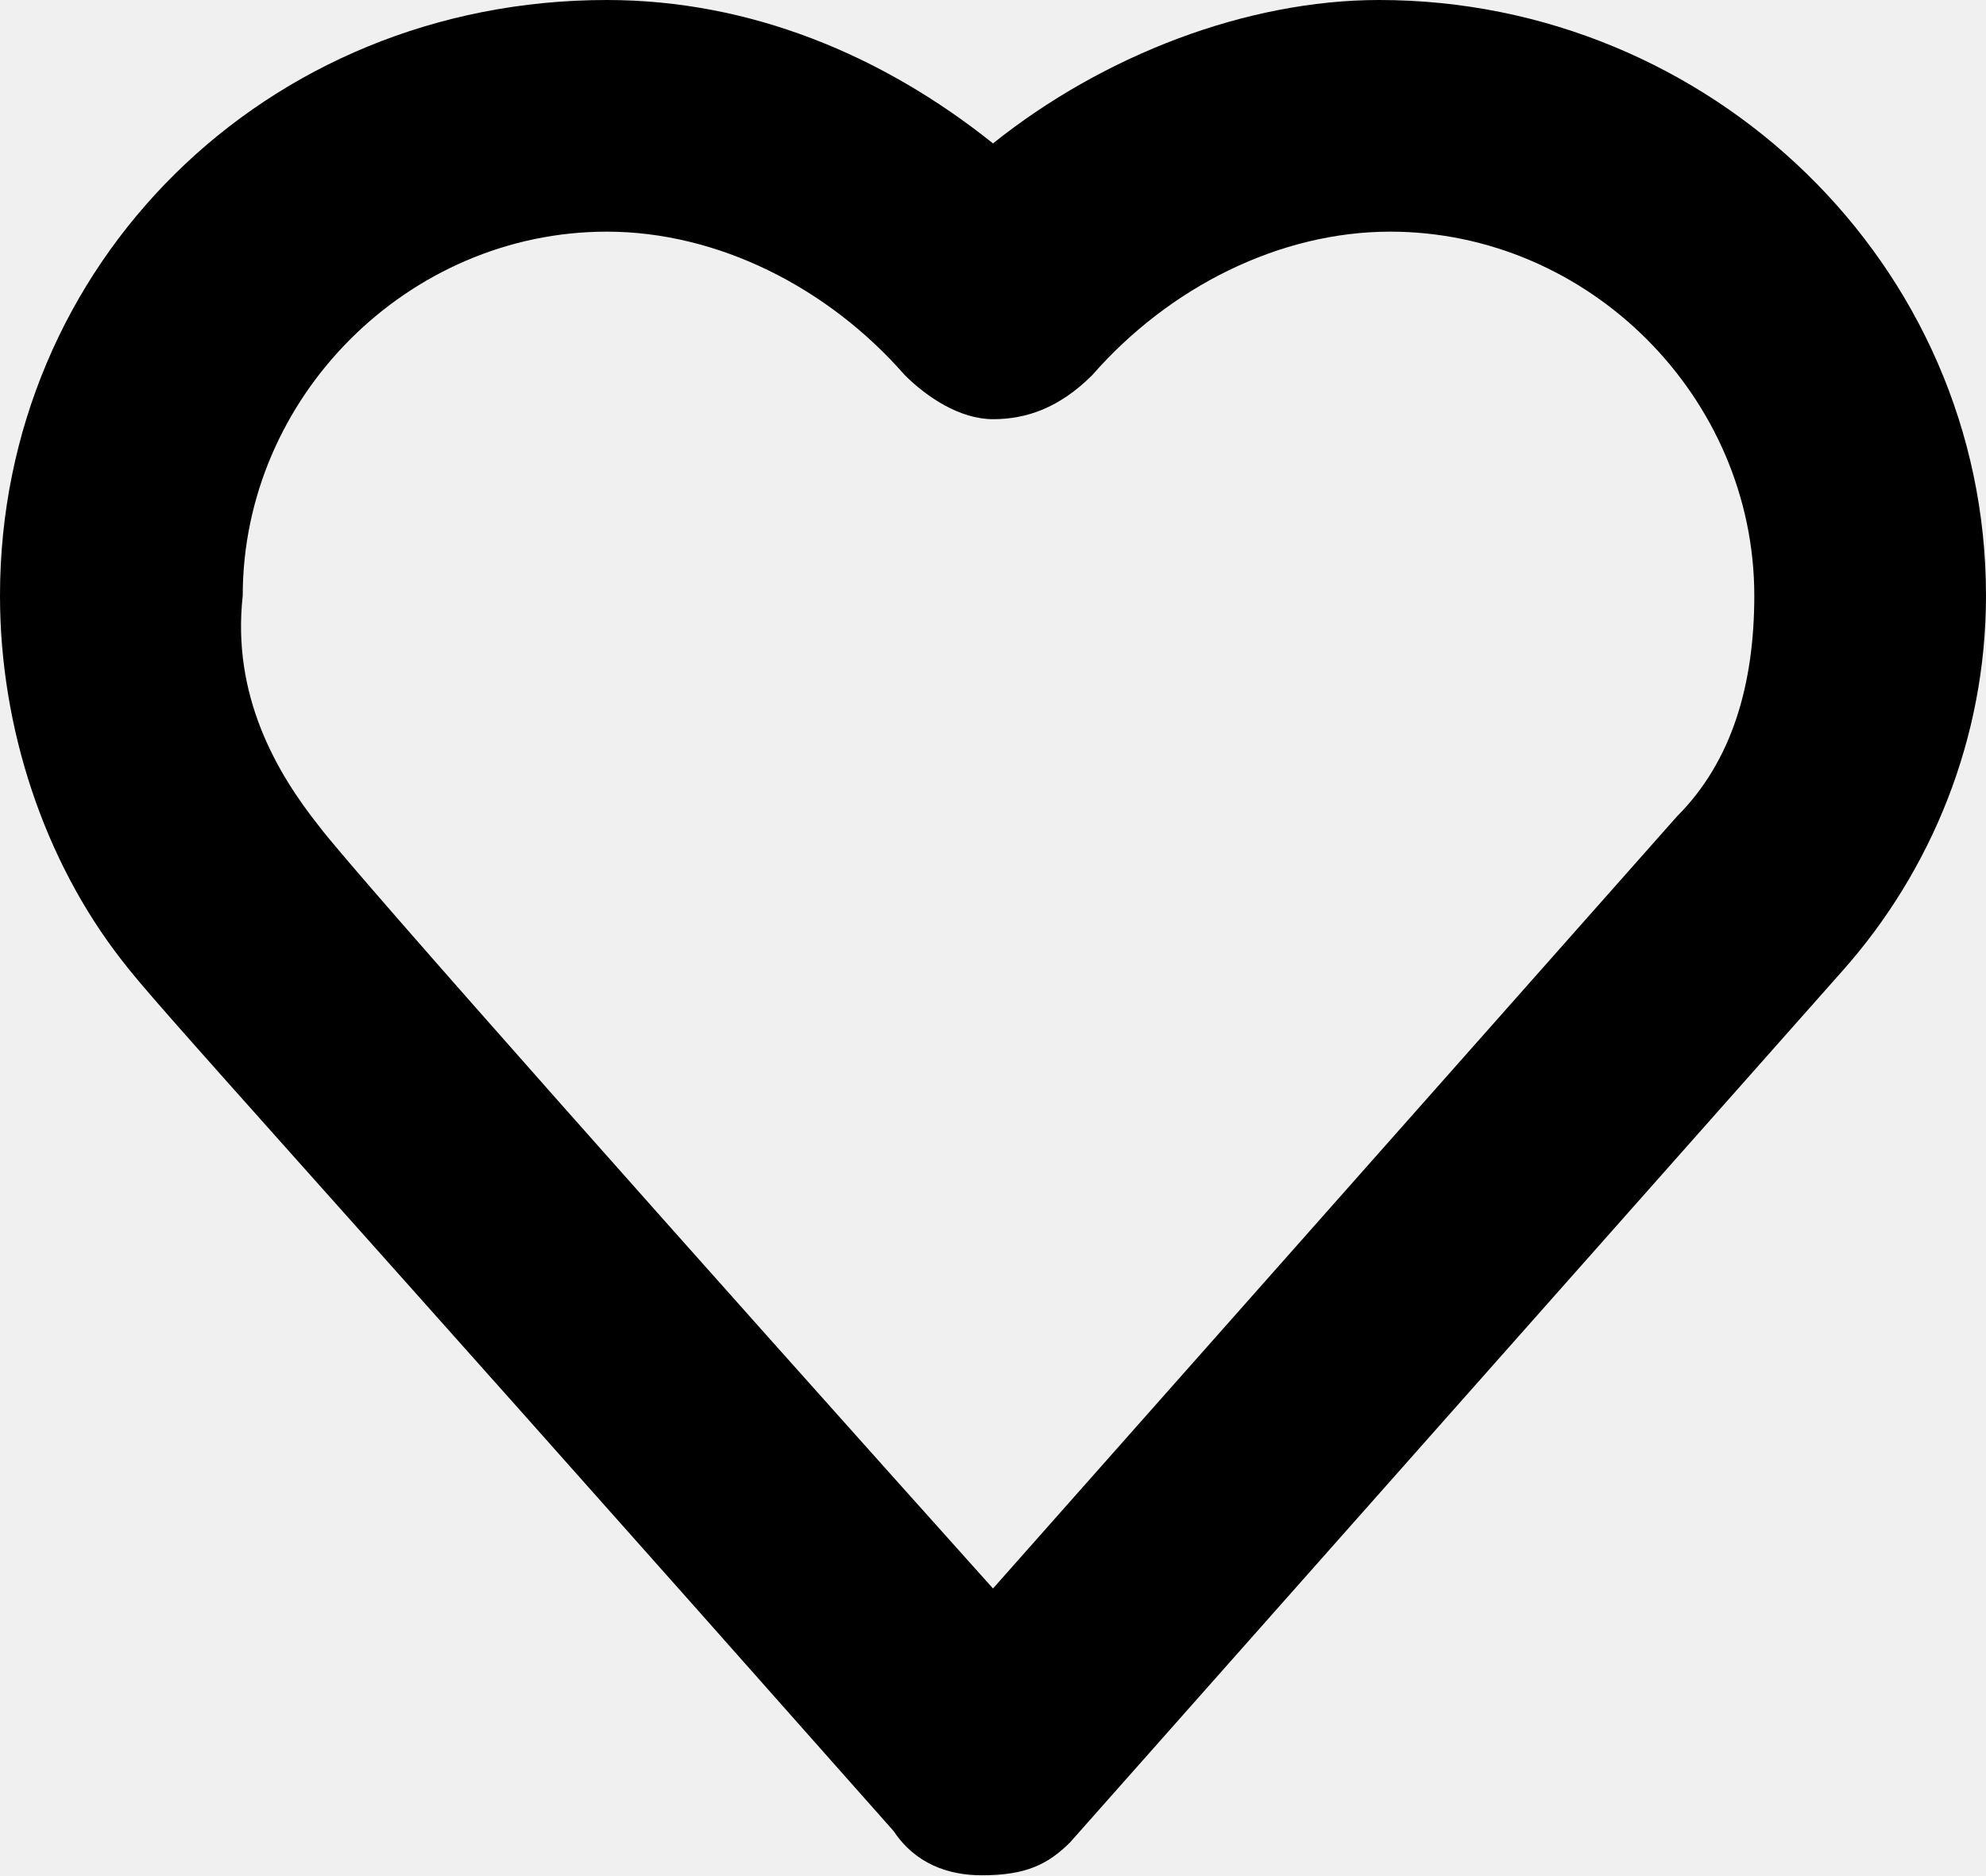
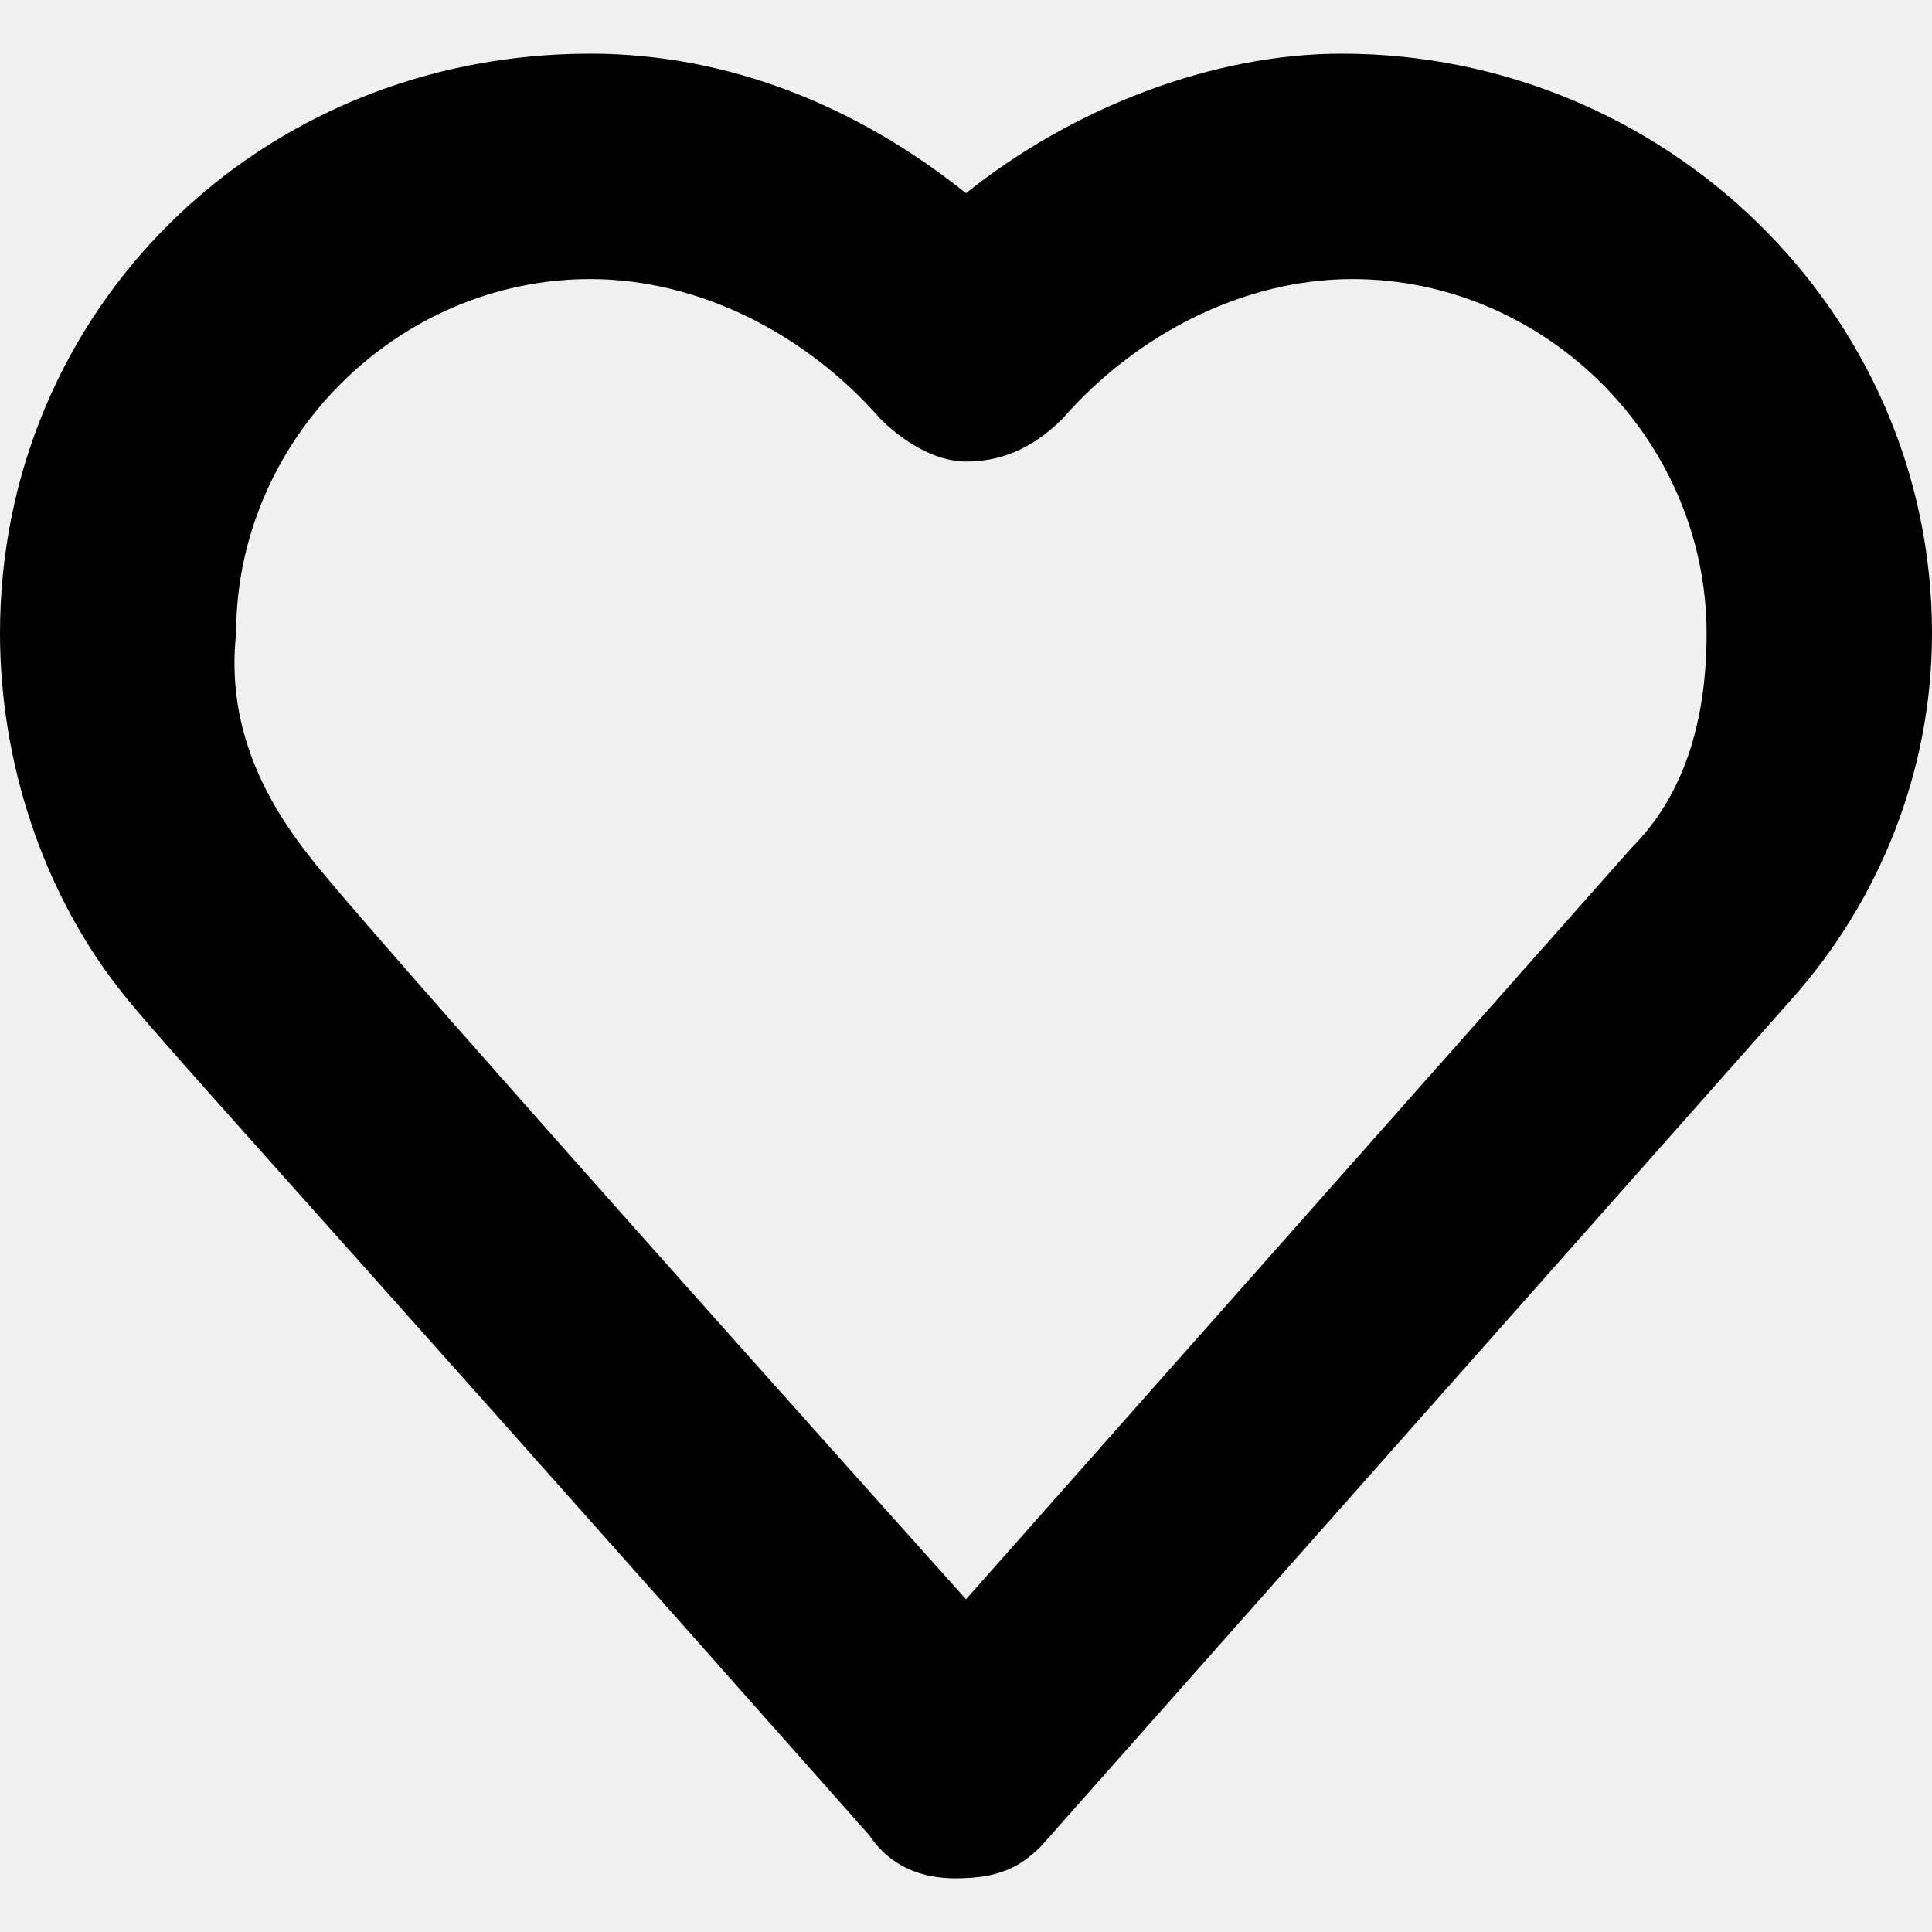
- <svg xmlns="http://www.w3.org/2000/svg" width="18" height="17" viewBox="0 0 18 17" fill="none">
-   <path d="M8.9 17C8.6 17 8.3 16.9 8.1 16.6C2.7 10.5 1.4 9.1 1.1 8.7C0.4 7.8 0 6.6 0 5.4C0 2.4 2.4 0 5.5 0C6.8 0 8 0.5 9 1.3C10 0.5 11.3 0 12.5 0C15.5 0 18 2.4 18 5.4C18 6.7 17.5 7.9 16.7 8.8L9.7 16.7C9.5 16.9 9.3 17 8.9 17ZM2.9 7.5C3.2 7.9 6.4 11.5 9 14.4L15.2 7.4C15.7 6.9 15.9 6.2 15.9 5.4C15.9 3.6 14.4 2.1 12.6 2.1C11.6 2.1 10.6 2.6 9.9 3.4C9.6 3.7 9.3 3.8 9 3.8C8.7 3.8 8.4 3.6 8.2 3.4C7.5 2.6 6.5 2.1 5.5 2.1C3.7 2.1 2.2 3.6 2.2 5.4C2.1 6.3 2.5 7 2.9 7.5C2.8 7.5 2.8 7.5 2.9 7.5Z" fill="black" />
+ <svg xmlns="http://www.w3.org/2000/svg" width="18" height="18" viewBox="0 0 18 18" fill="none">
+   <g clip-path="url(#clip0_3:13)">
+     <path d="M8.9 17.5C8.6 17.5 8.3 17.4 8.1 17.1C2.7 11 1.4 9.6 1.1 9.2C0.4 8.3 0 7.1 0 5.9C0 2.9 2.4 0.5 5.5 0.5C6.8 0.5 8 1 9 1.8C10 1 11.3 0.5 12.5 0.5C15.5 0.5 18 2.9 18 5.9C18 7.2 17.5 8.4 16.7 9.3L9.7 17.2C9.5 17.4 9.3 17.5 8.9 17.5ZM2.9 8C3.2 8.4 6.4 12 9 14.9L15.2 7.9C15.7 7.4 15.9 6.7 15.9 5.9C15.9 4.1 14.4 2.6 12.6 2.6C11.6 2.6 10.6 3.1 9.9 3.9C9.6 4.2 9.3 4.3 9 4.3C8.7 4.3 8.4 4.1 8.2 3.9C7.5 3.1 6.5 2.6 5.5 2.6C3.7 2.6 2.2 4.1 2.2 5.9C2.1 6.8 2.5 7.5 2.9 8C2.8 8 2.8 8 2.9 8Z" fill="black" />
+   </g>
+   <defs>
+     <clipPath id="clip0_3:13">
+       <rect width="18" height="18" fill="white" />
+     </clipPath>
+   </defs>
</svg>
